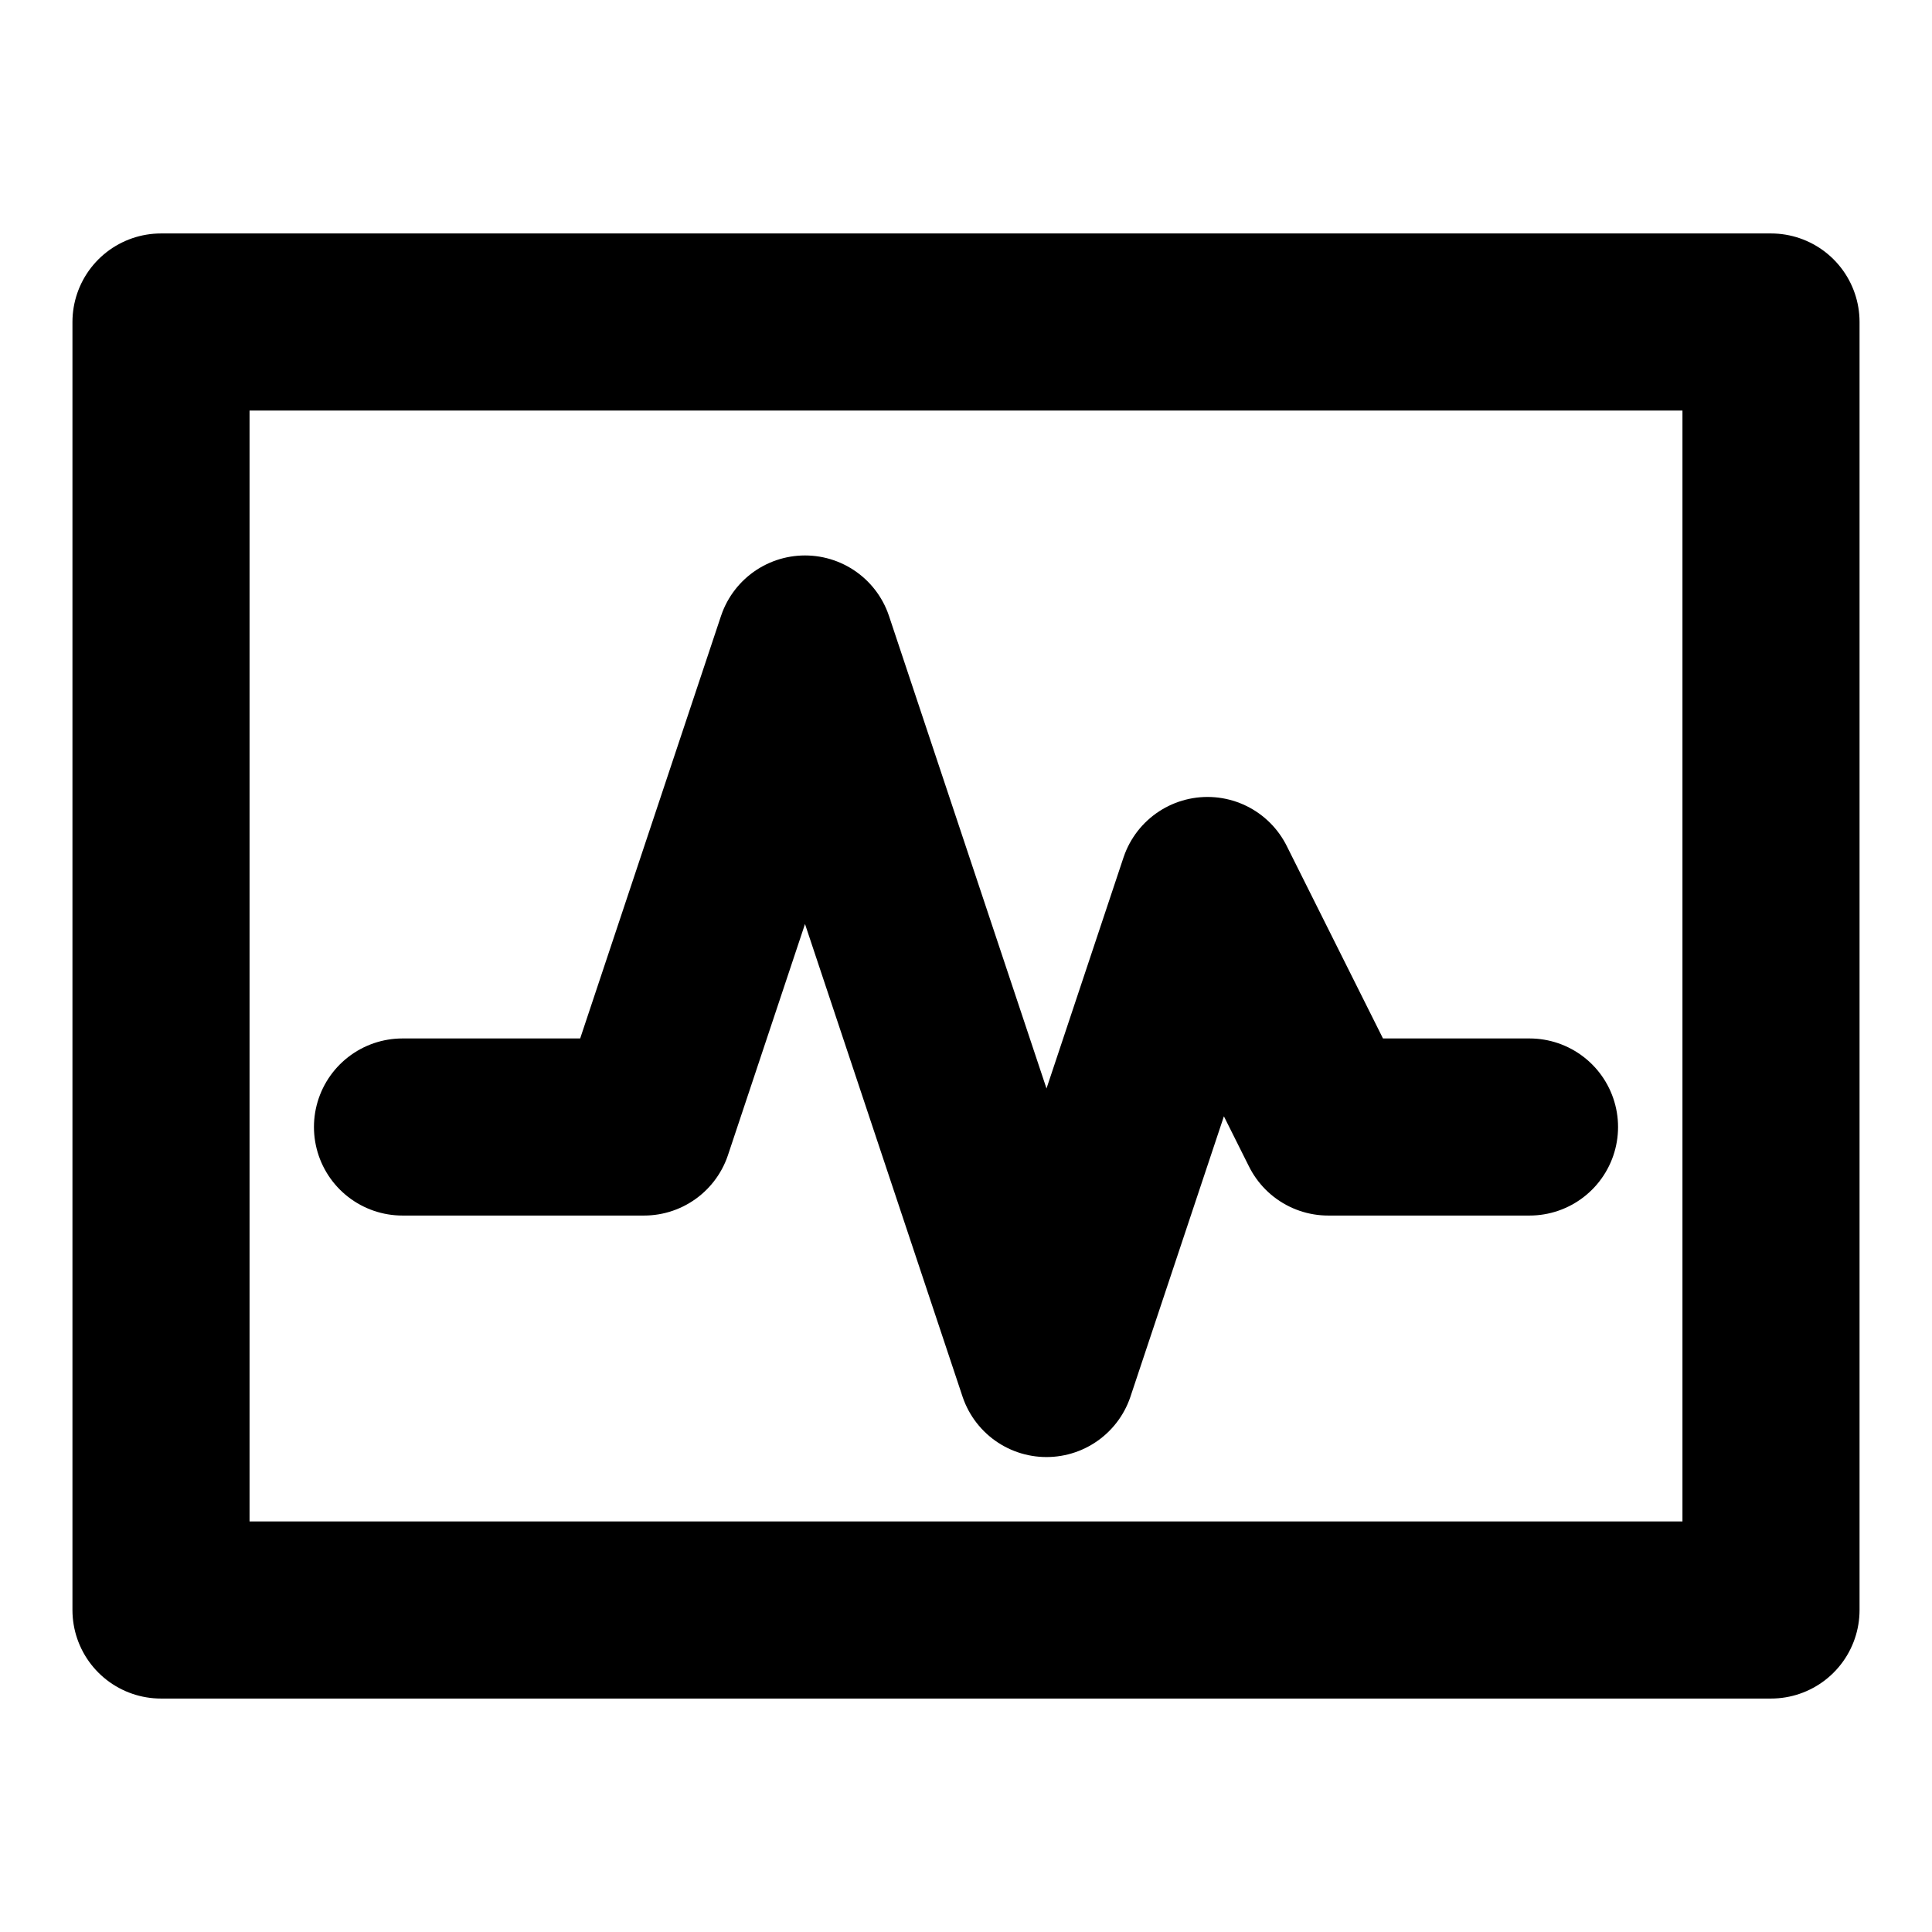
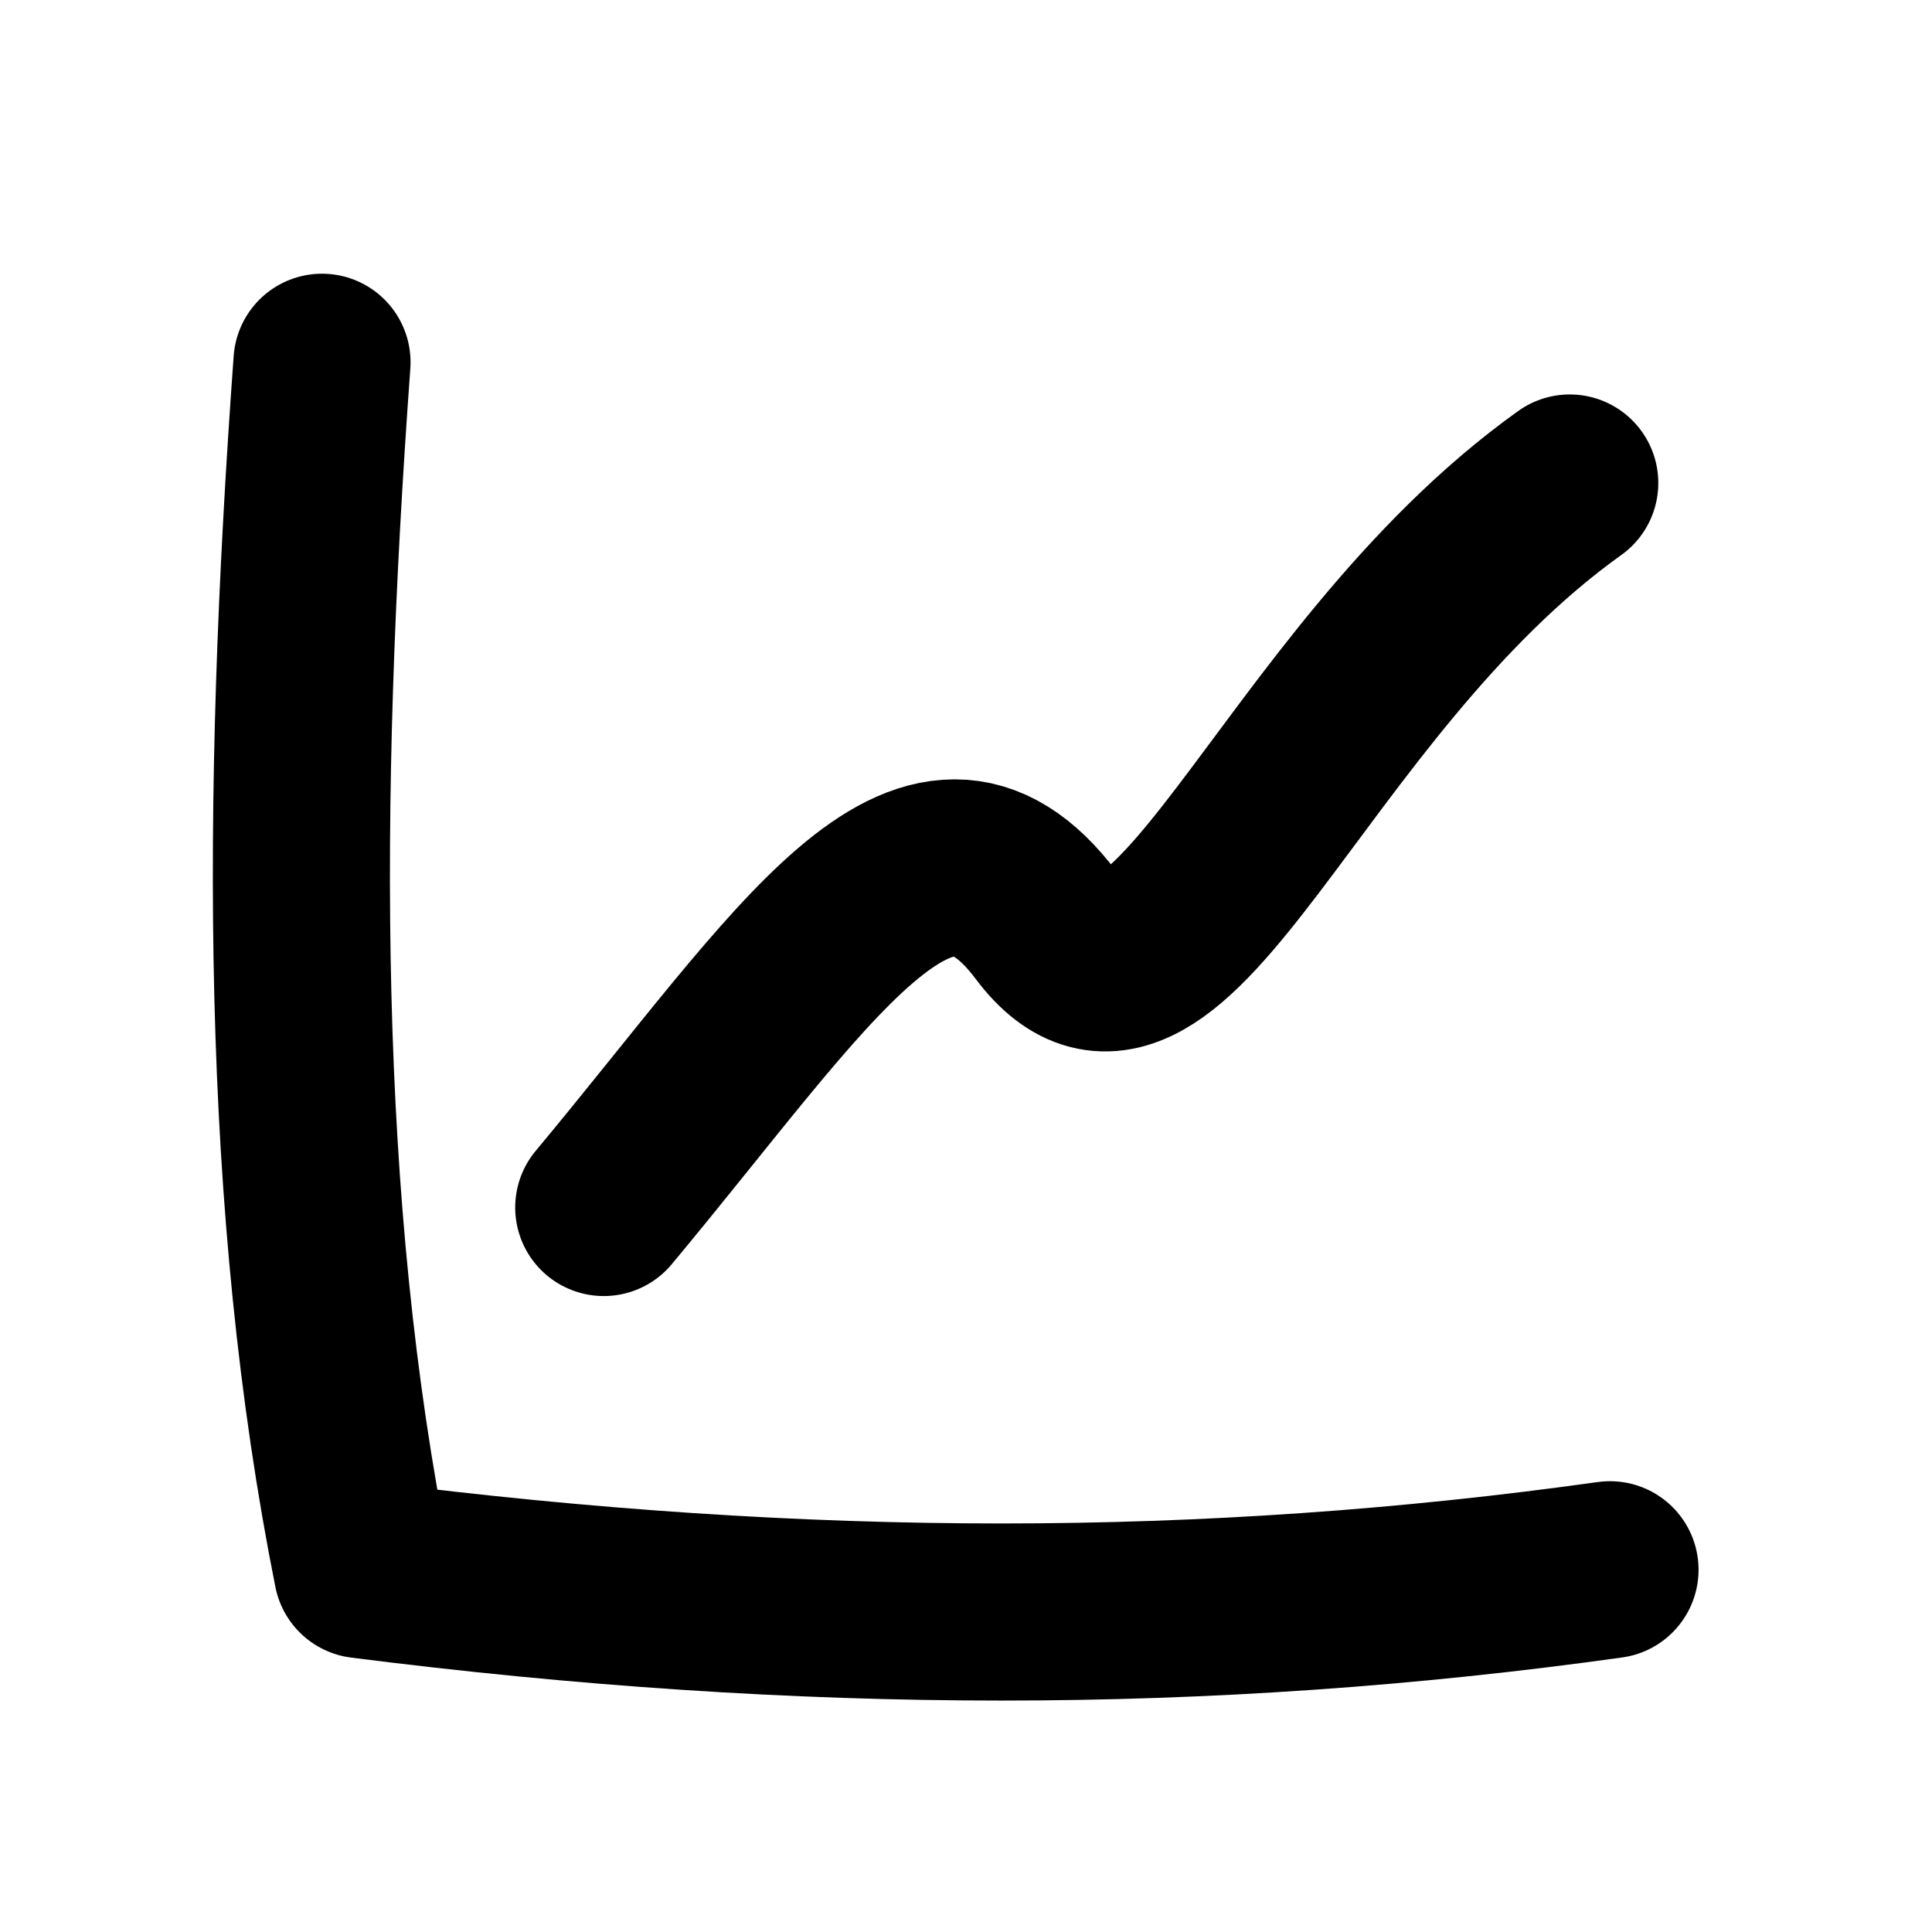
<svg xmlns="http://www.w3.org/2000/svg" width="24" height="24" viewBox="0 0 24 24">
-   <path d="M2 4 H22 V20 H2 Z M5 14 H8 L10 8 L13 17 L15 11 L16.5 14 H19" fill="none" stroke="#000000" stroke-width="2.2" stroke-linecap="round" stroke-linejoin="round" />
+   <path d="M4 4.5 C3.6 10 3.6 15 4.5 19.5 C10 20.2 15 20.2 20 19.5 M7.5 15 C10 12 11.5 9.5 13 11.5 C14.5 13.5 16 8.5 19.5 6" fill="none" stroke="#000000" stroke-width="2.2" stroke-linecap="round" stroke-linejoin="round" />
</svg>
